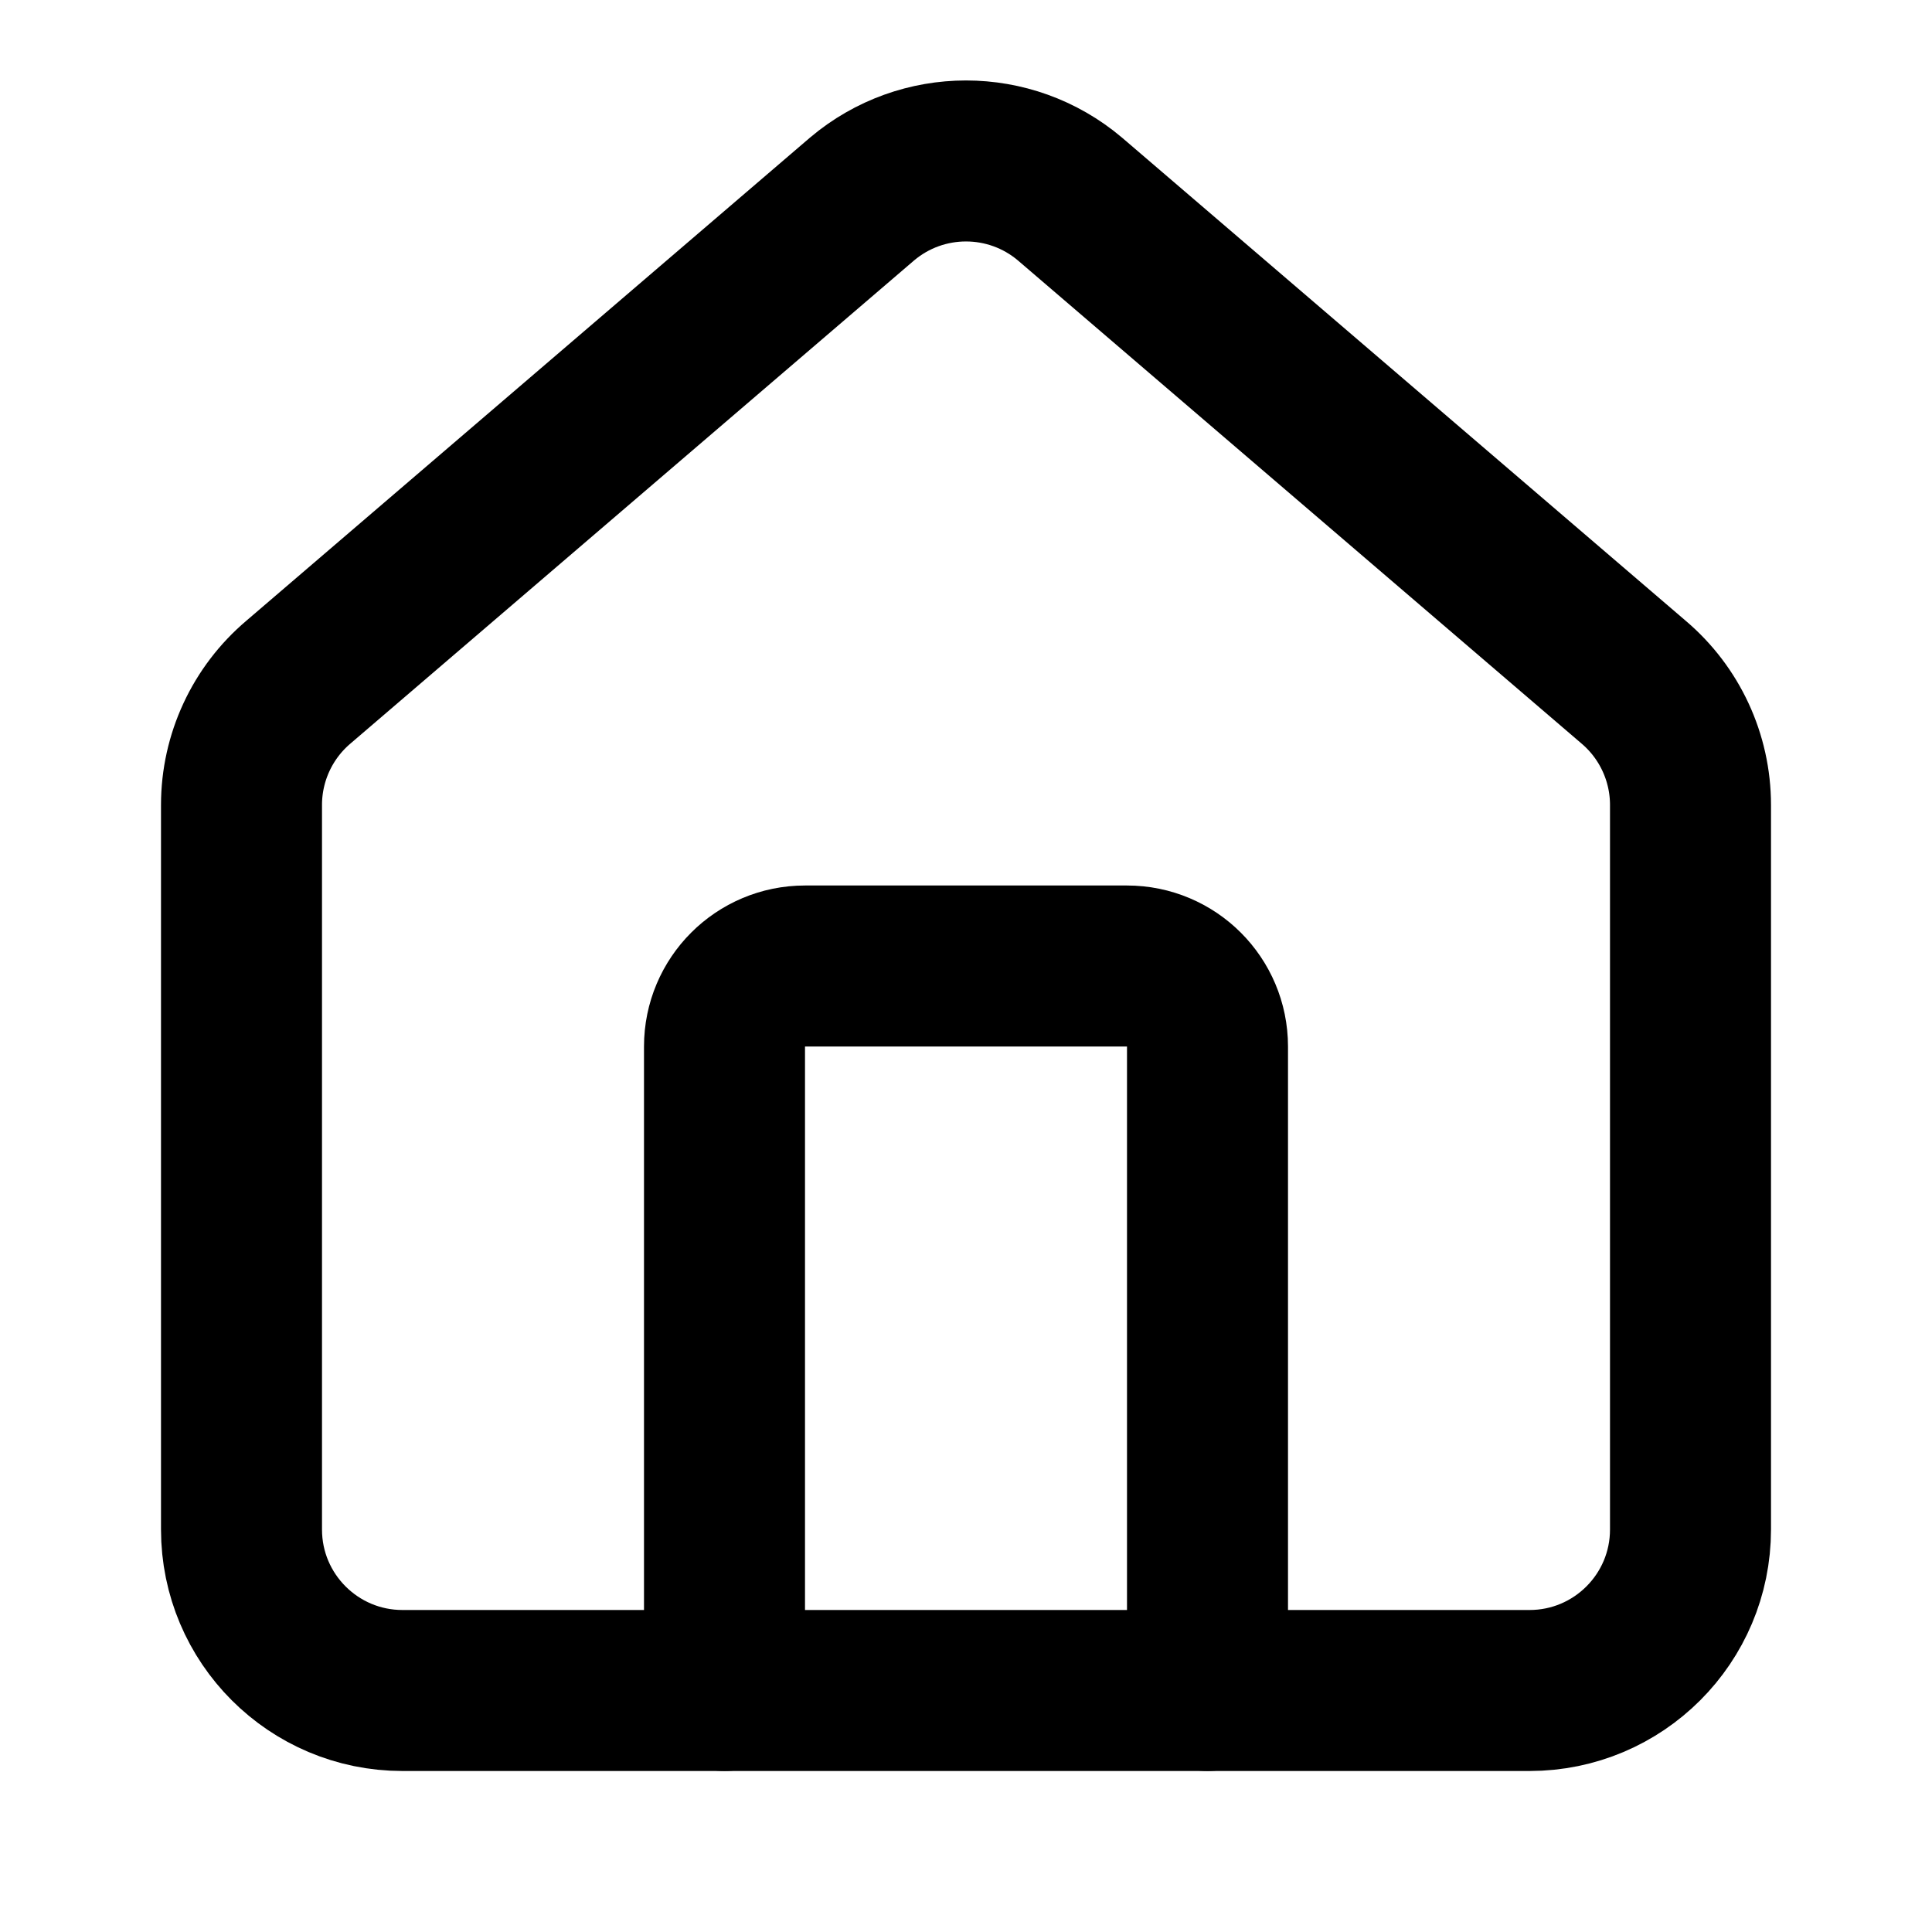
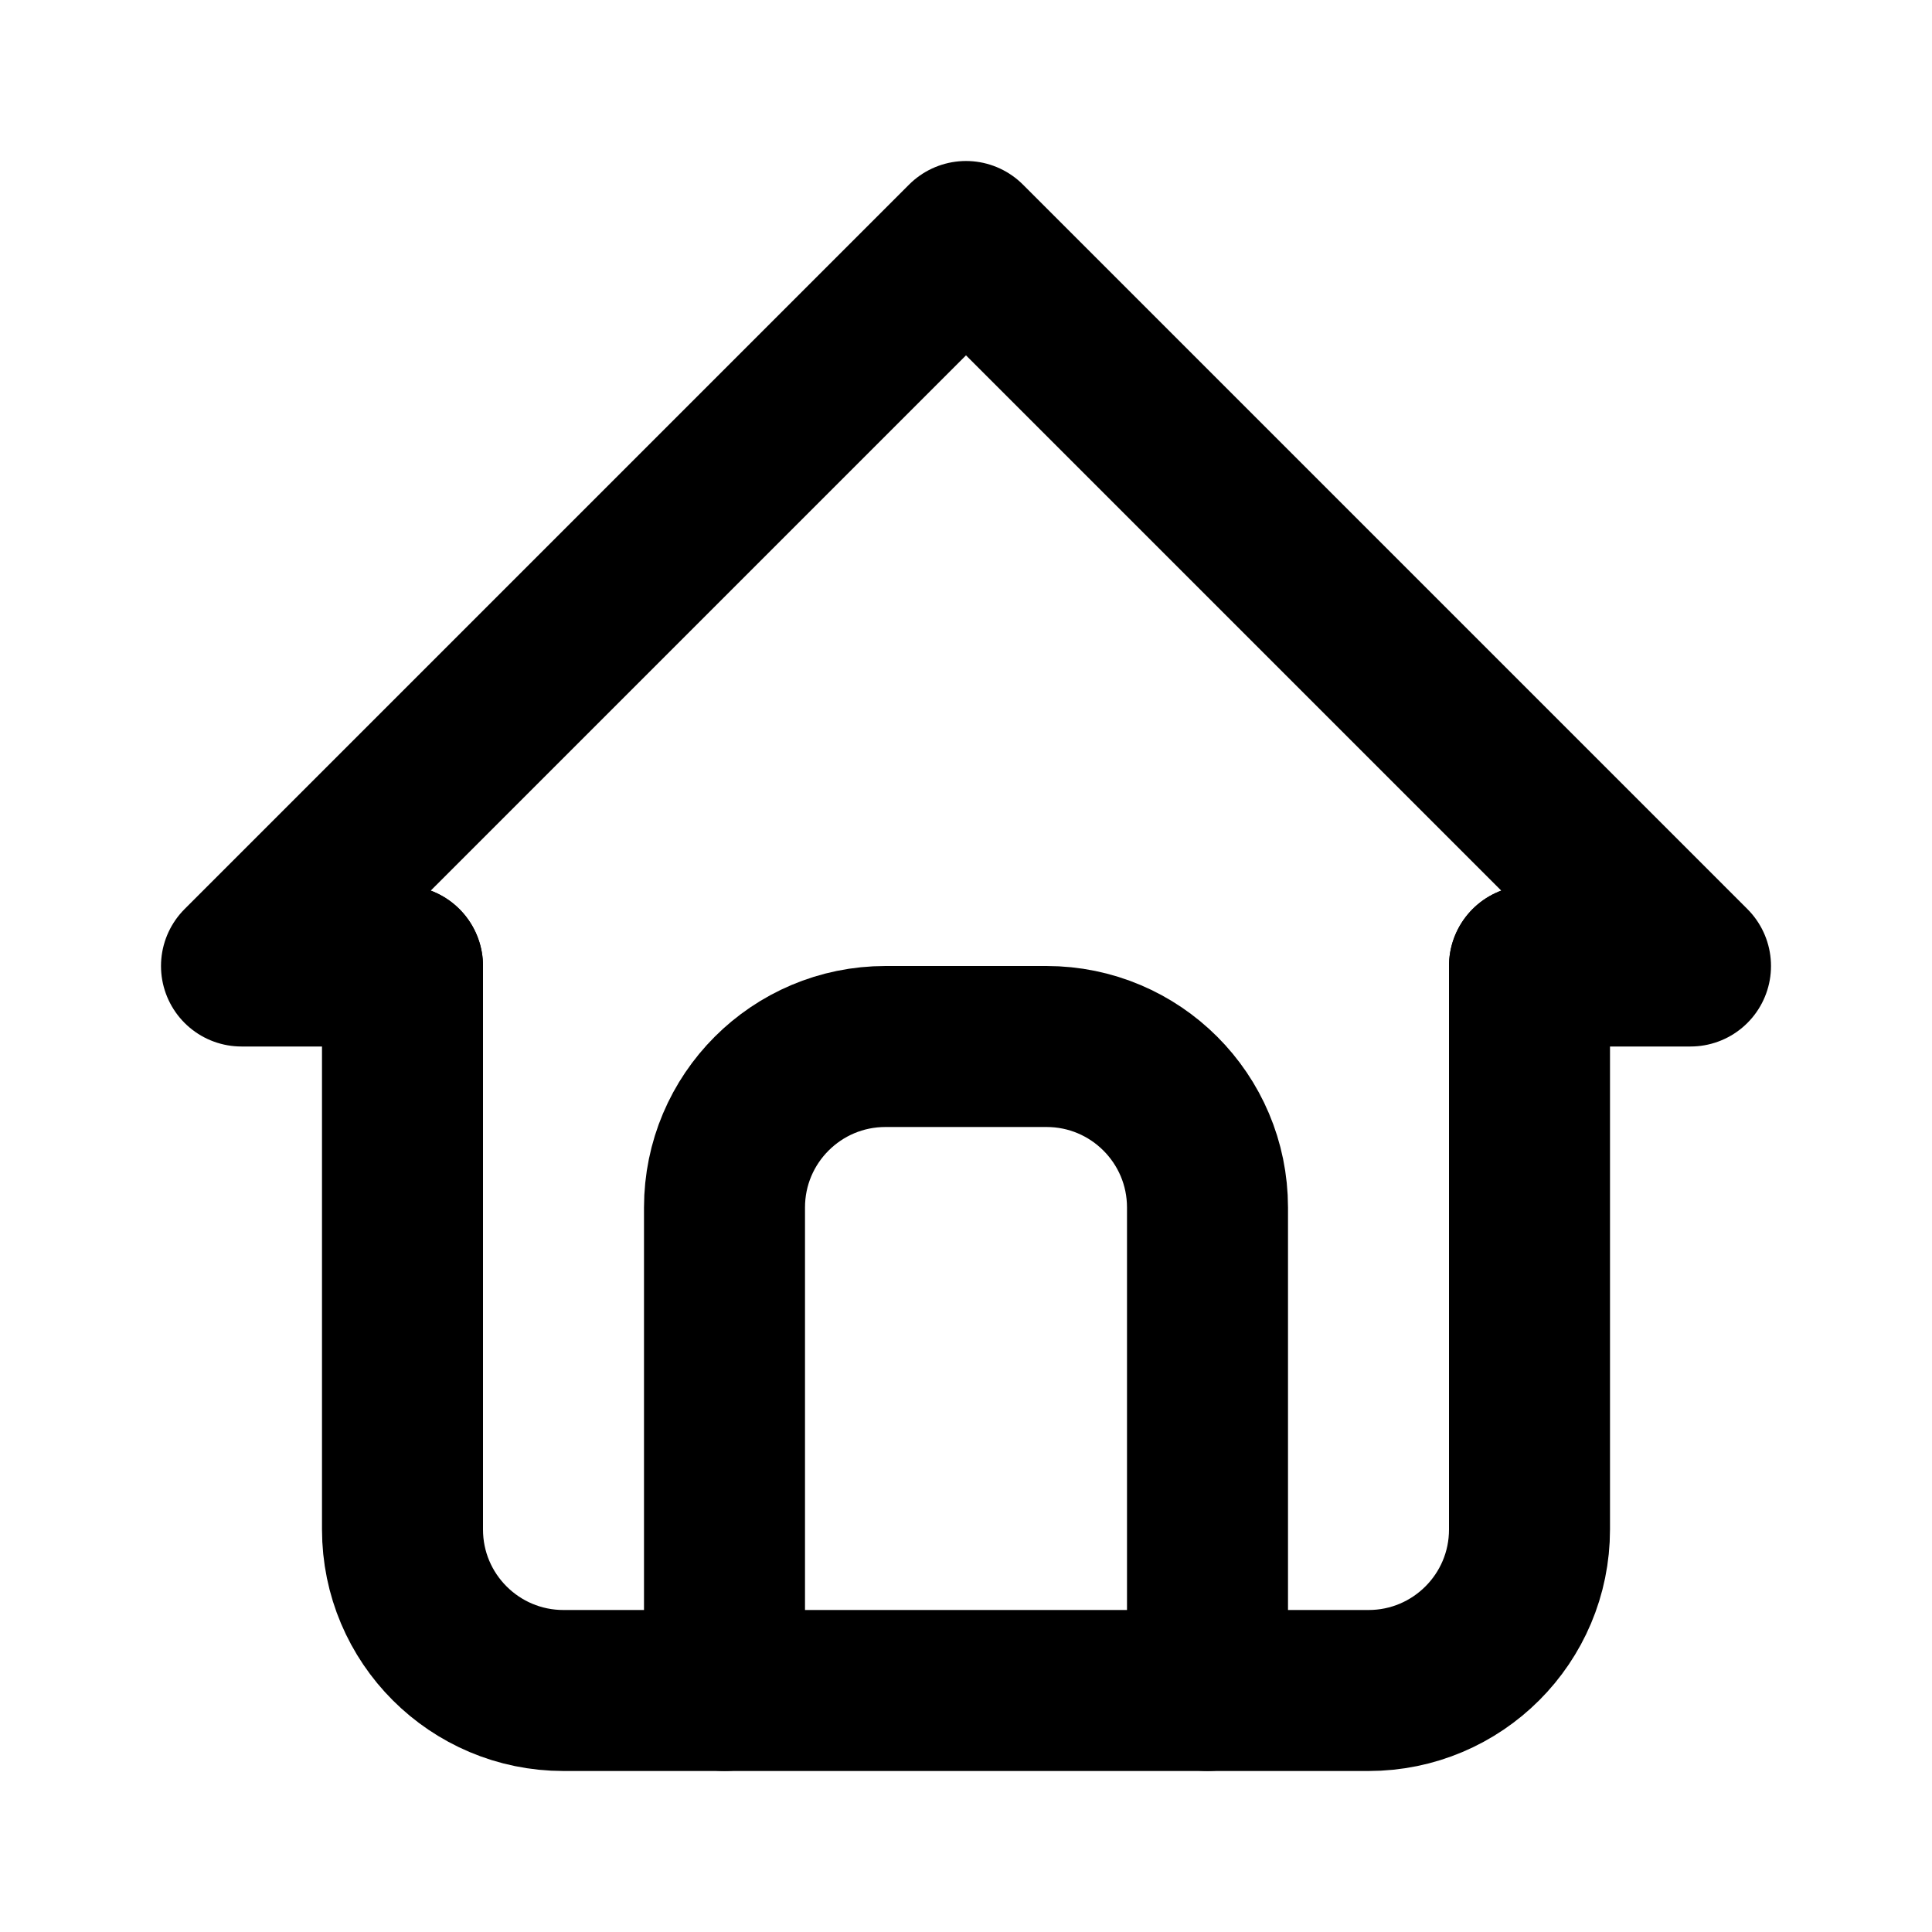
<svg xmlns="http://www.w3.org/2000/svg" width="24" height="24" viewBox="0 0 24 24" fill="none" stroke="currentColor" stroke-width="2" stroke-linecap="round" stroke-linejoin="round">
-   <path d="M15 21v-8a1 1 0 0 0-1-1h-4a1 1 0 0 0-1 1v8" />
-   <path d="M3 10a2 2 0 0 1 .709-1.528l7-6a2 2 0 0 1 2.582 0l7 6A2 2 0 0 1 21 10v9a2 2 0 0 1-2 2H5a2 2 0 0 1-2-2z" />
+   <path d="M5 12l-2 0l9 -9l9 9l-2 0" />
+   <path d="M5 12v7a2 2 0 0 0 2 2h10a2 2 0 0 0 2 -2v-7" />
+   <path d="M9 21v-6a2 2 0 0 1 2 -2h2a2 2 0 0 1 2 2v6" />
</svg>
